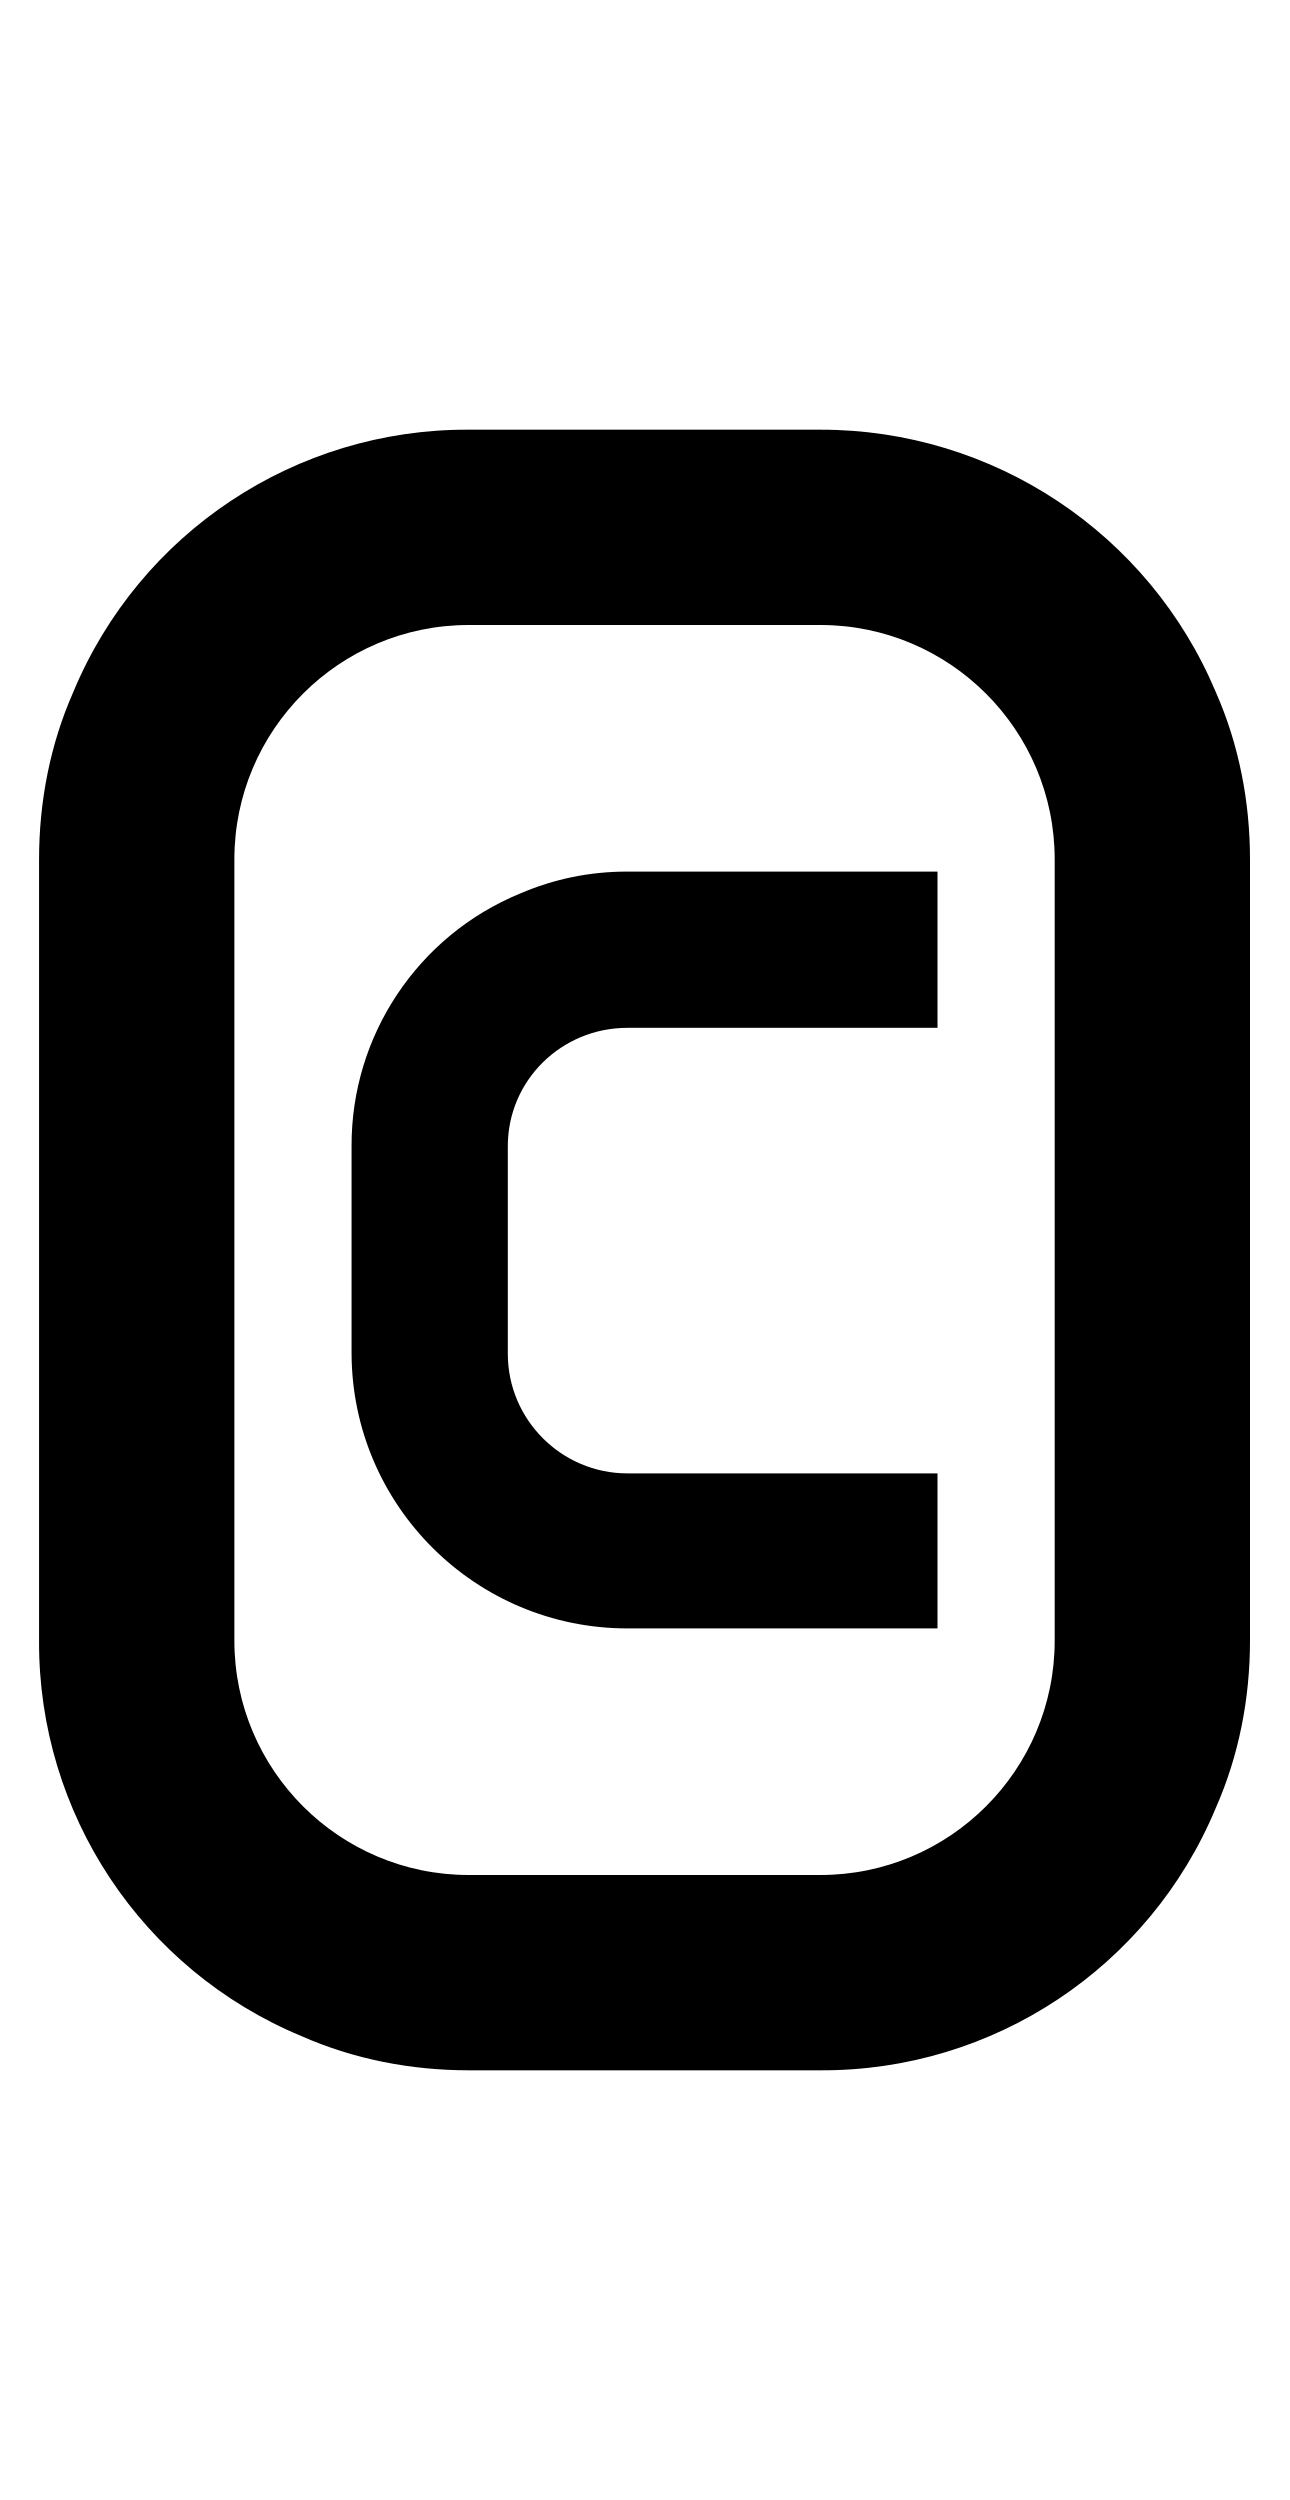
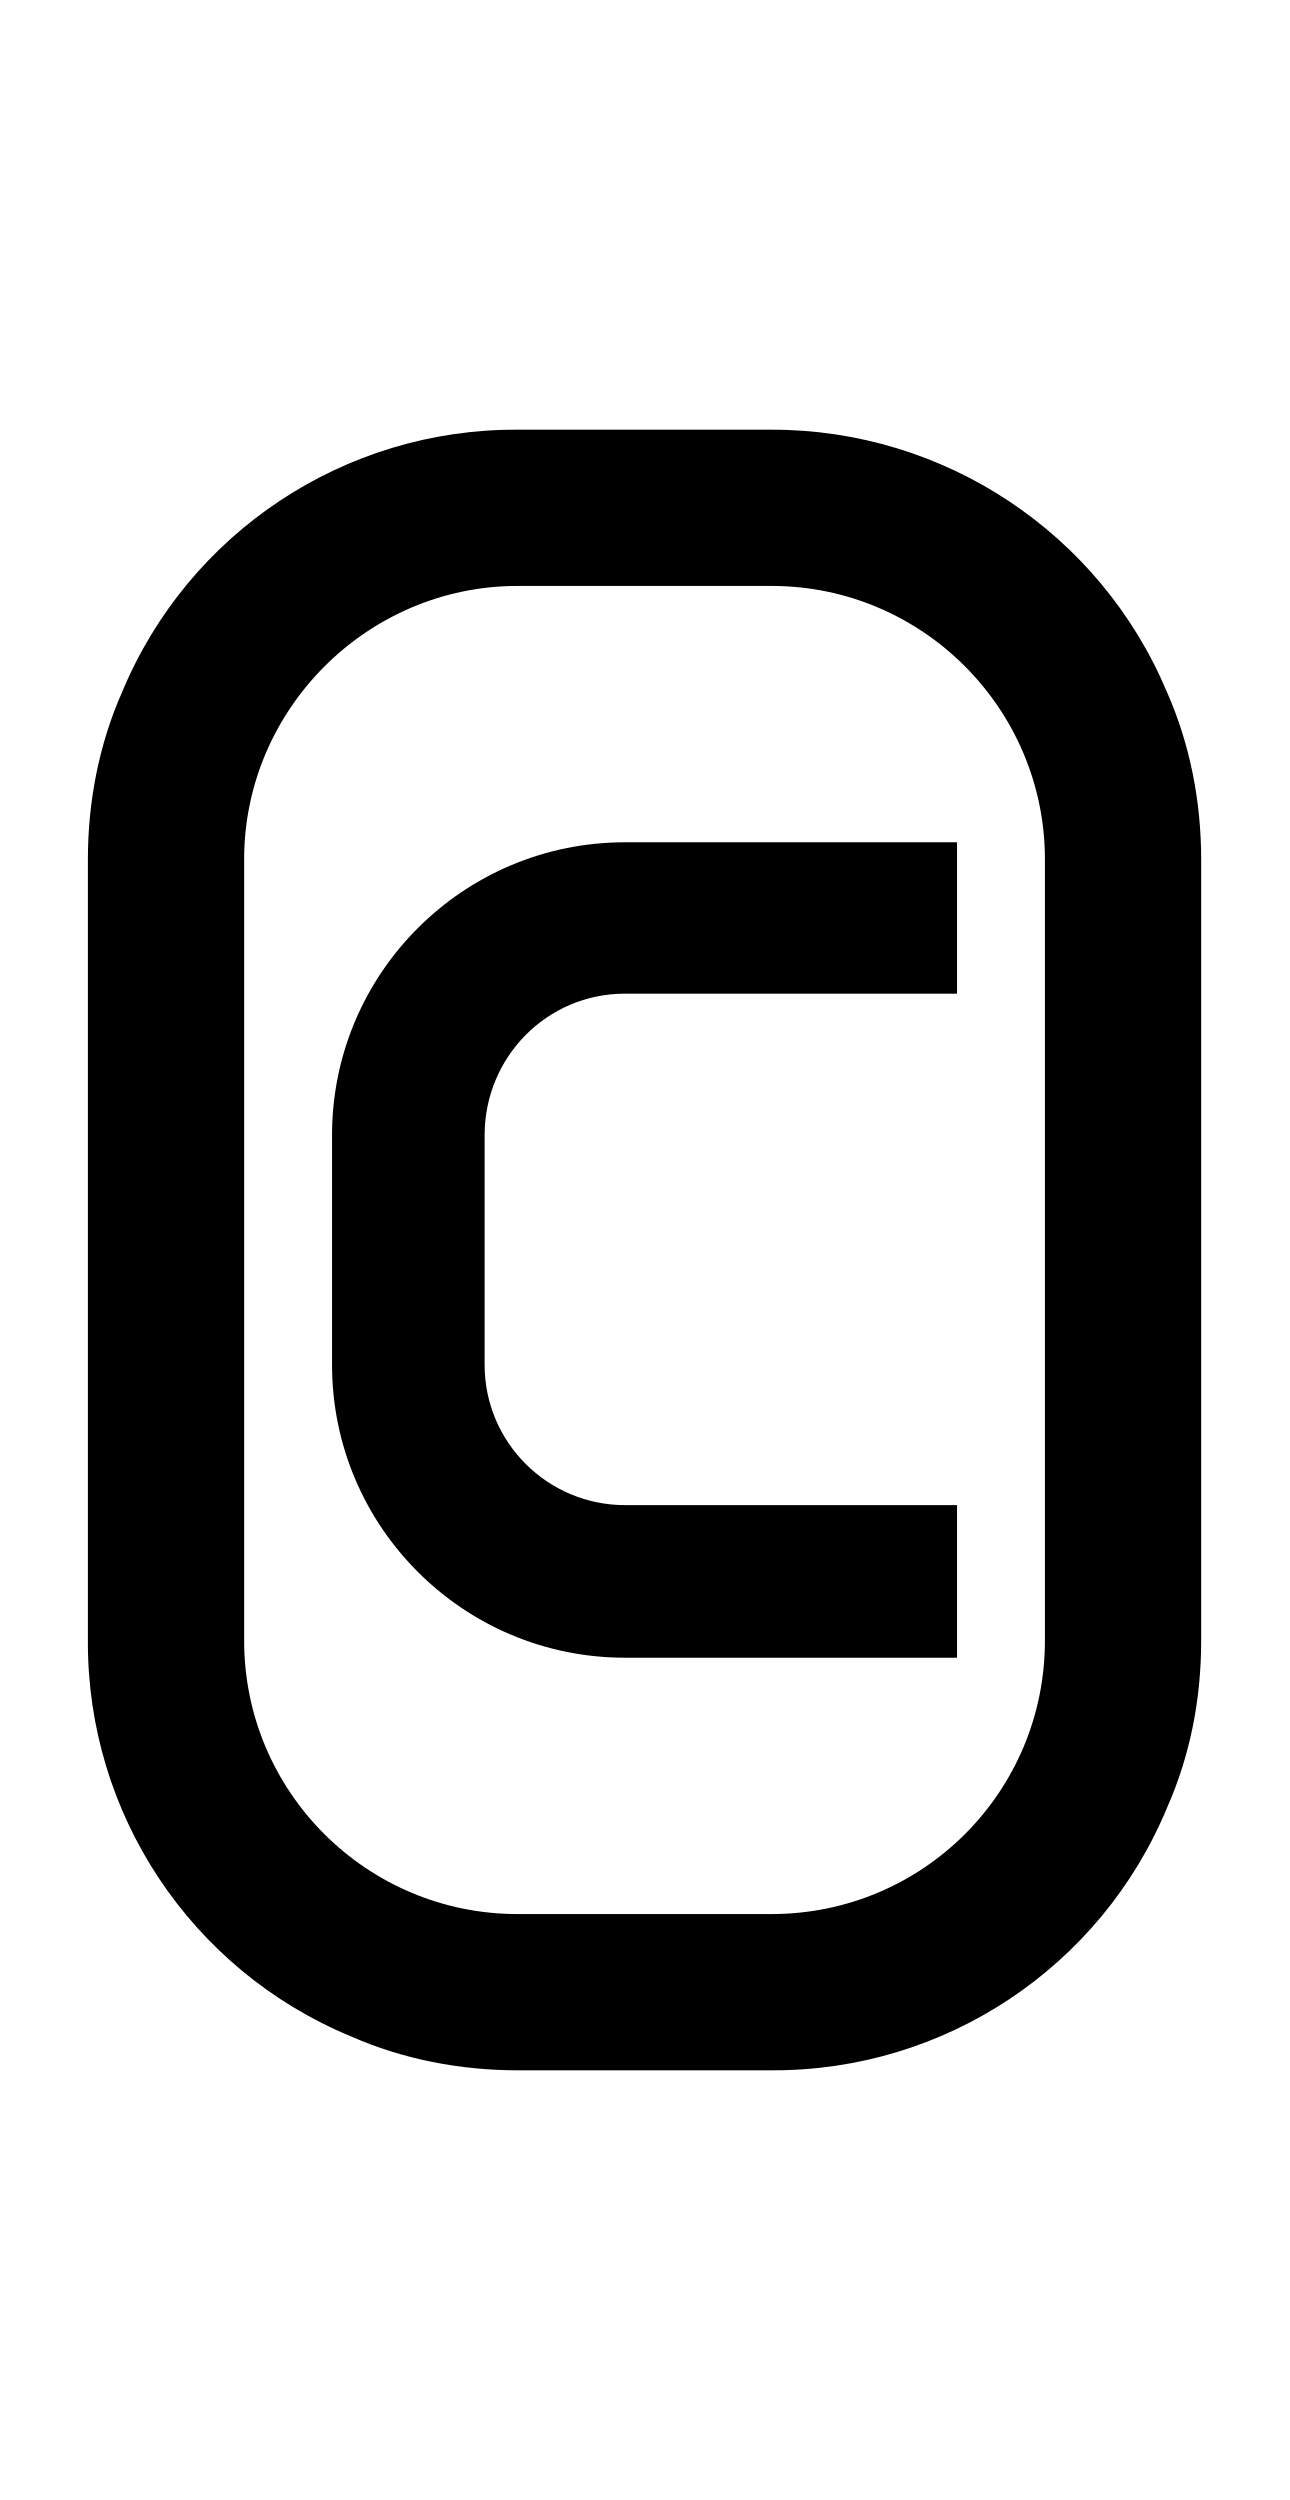
<svg xmlns="http://www.w3.org/2000/svg" viewBox="0 0 1056 2048">
-   <path d="M996 567a351 351 0 0 0-324-215H384A349 349 0 0 0 60 567c-19 43-28 90-28 137v640a349 349 0 0 0 215 324c43 19 90 28 137 28h288a349 349 0 0 0 324-215c19-43 28-90 28-137V704c0-47-9-94-28-137Zm-324 969H384c-106 0-192-86-192-192V704c0-106 86-192 192-192h288c106 0 192 86 192 192v640c0 106-86 192-192 192Z" />
-   <path d="M514 825h238v-95H514a209 209 0 0 0-210 209v170a205 205 0 0 0 62 148 209 209 0 0 0 148 61h238v-95H514c-63 0-114-51-114-114V939c0-63 51-114 114-114Z" />
-   <path d="M768 1334H514a226 226 0 0 1-226-225V939a223 223 0 0 1 138-207c28-12 57-18 88-18h254v128H514c-54 0-98 43-98 97v170c0 54 44 98 98 98h254v128ZM514 747a192 192 0 0 0-193 192v170a190 190 0 0 0 118 177c24 10 49 15 75 15h221v-61H514c-72 0-131-59-131-131V939c0-72 59-131 131-131h221v-61H514Z" />
+   <path d="M956 567a351 351 0 0 0-324-215H424a349 349 0 0 0-324 215c-19 43-28 90-28 137v640a349 349 0 0 0 215 324c43 19 90 28 137 28h208a349 349 0 0 0 324-215c19-43 28-89 28-137V704c0-47-9-94-28-137ZM632 1568H424a224 224 0 0 1-224-224V704c0-123 101-224 224-224h208c124 0 224 101 224 224v640c0 124-100 224-224 224Z" />
+   <path d="M512 804h262V700H512a230 230 0 0 0-230 230v188a229 229 0 0 0 230 230h262v-104H512c-69 0-125-57-125-126V930c0-69 56-126 125-126Z" />
+   <path d="M784 1358H512a240 240 0 0 1-240-240V930a240 240 0 0 1 240-240h272v124H512c-64 0-115 52-115 116v188c0 64 52 115 115 115h272v125ZM512 710a219 219 0 0 0-220 220v188a219 219 0 0 0 220 220h252v-85H512c-75 0-135-60-135-135V930c0-75 60-136 135-136h252v-84H512Z" />
</svg>
